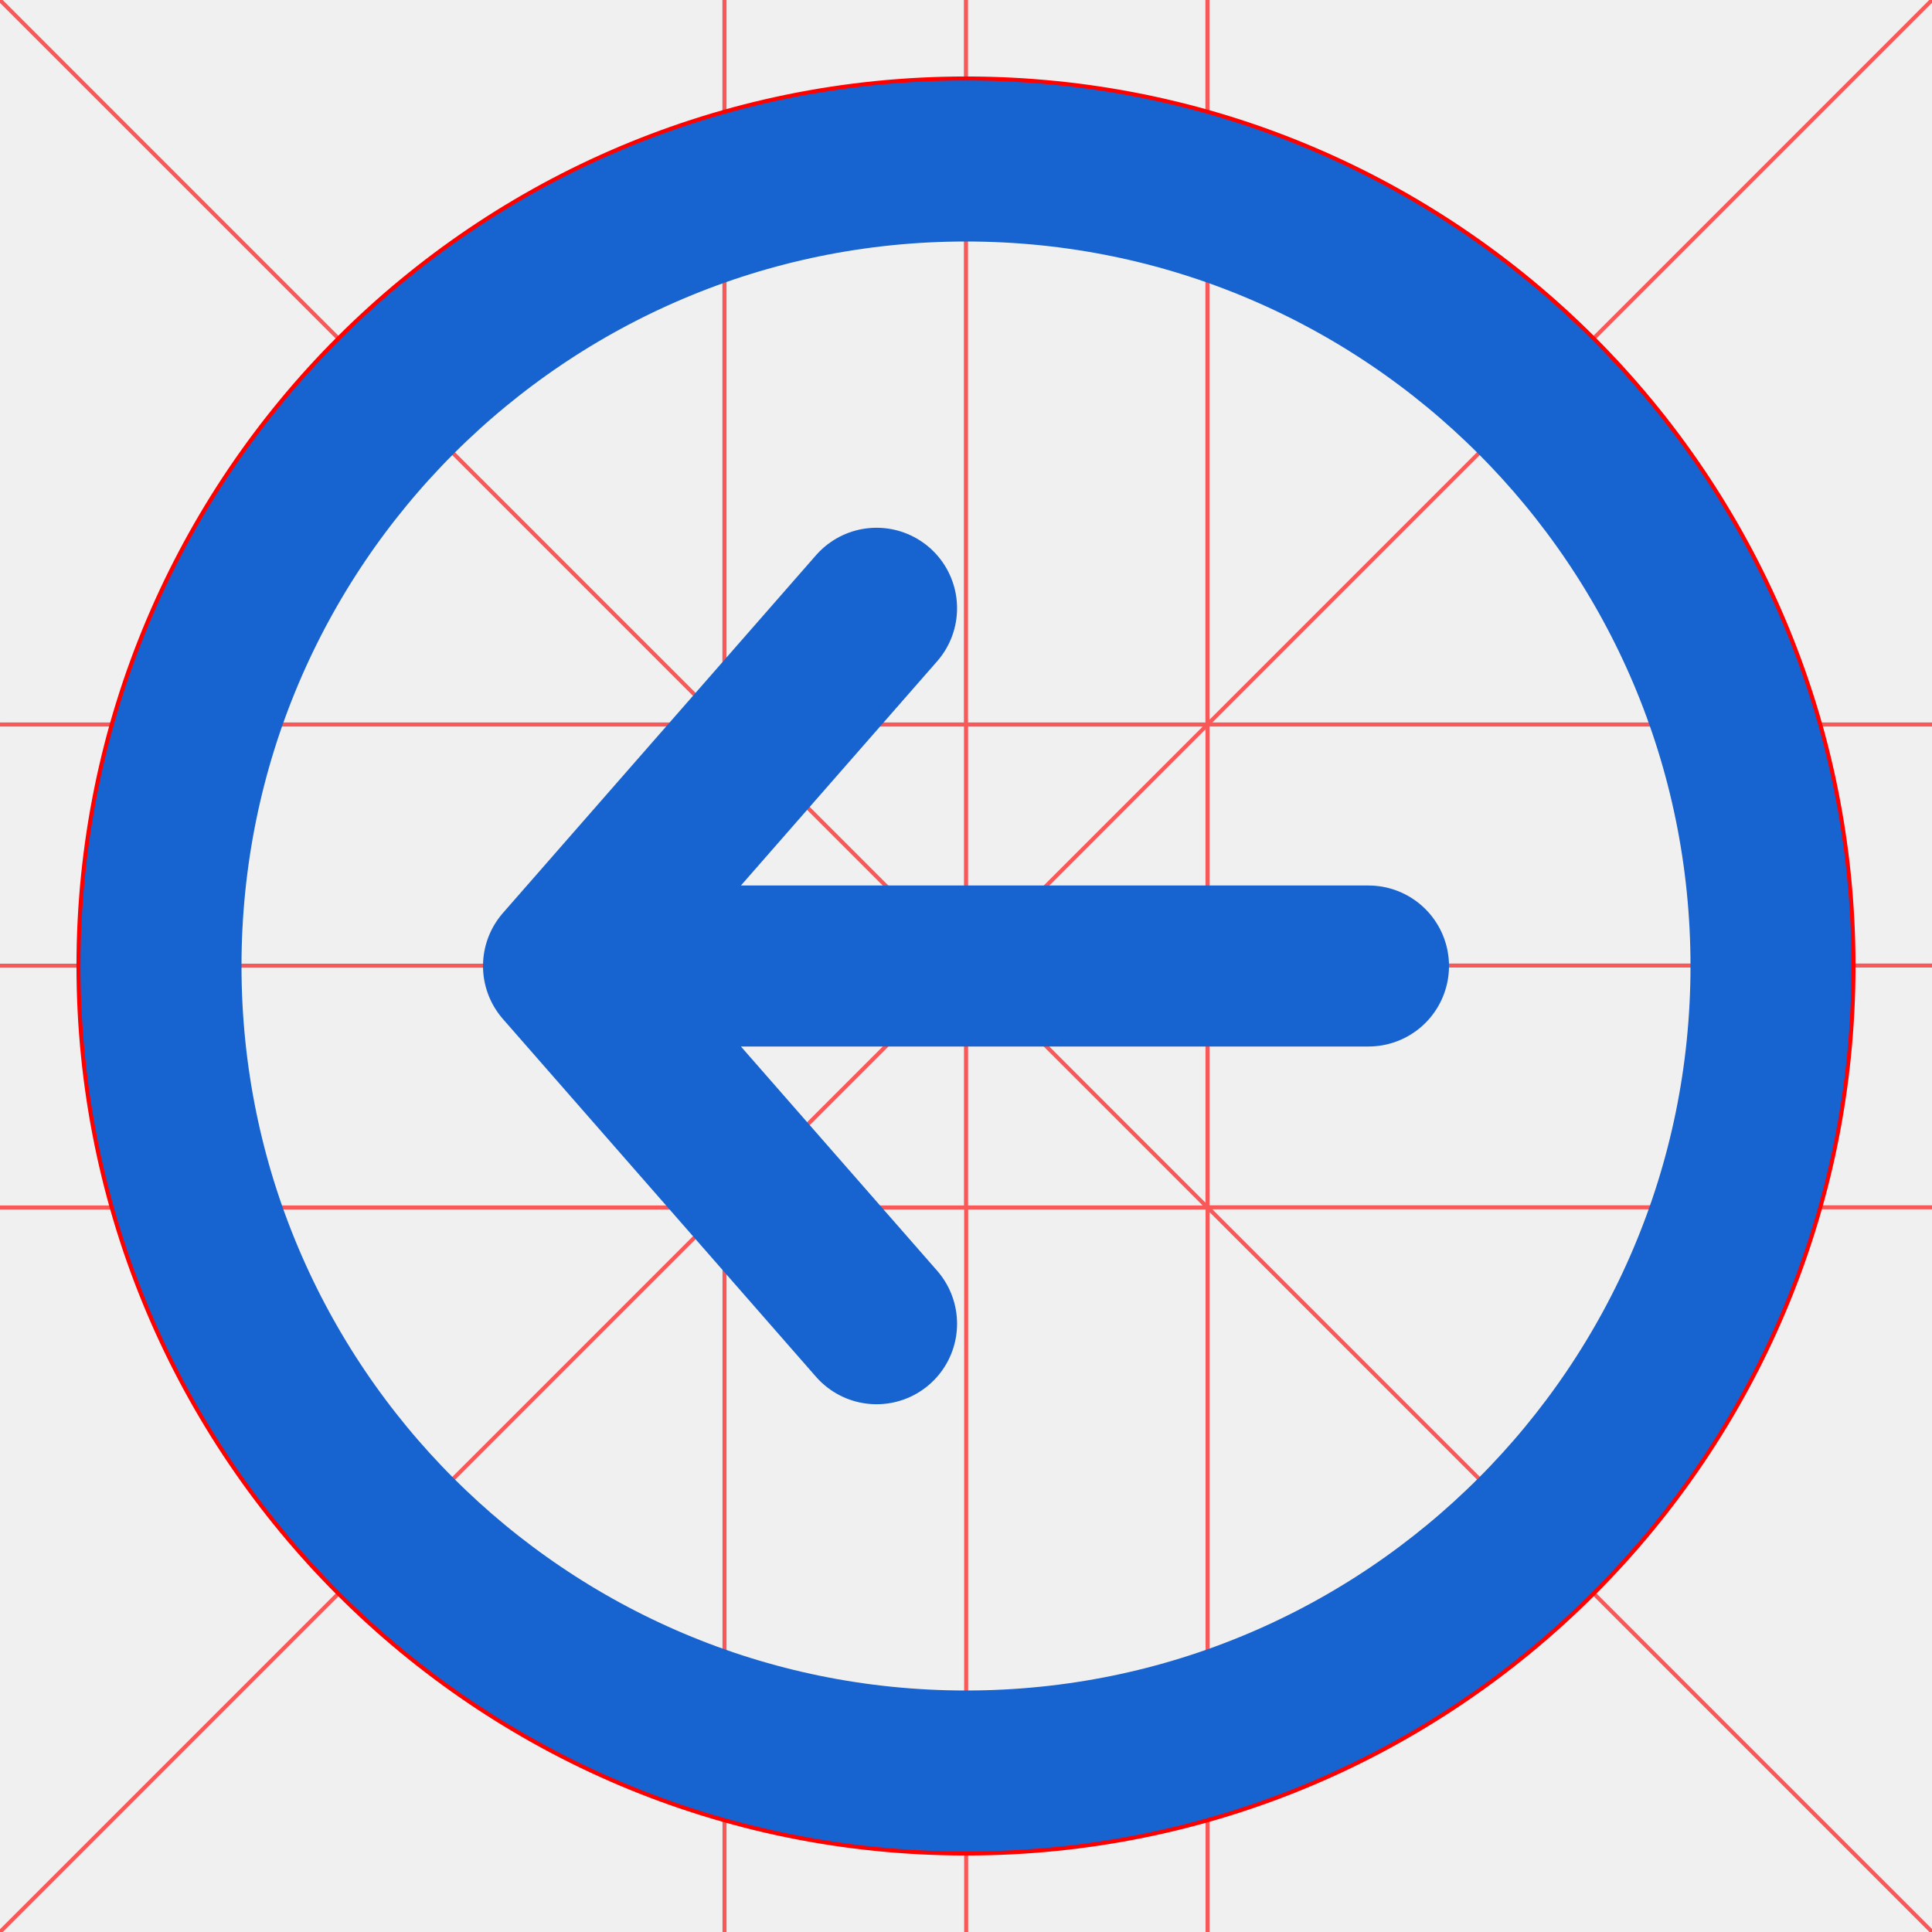
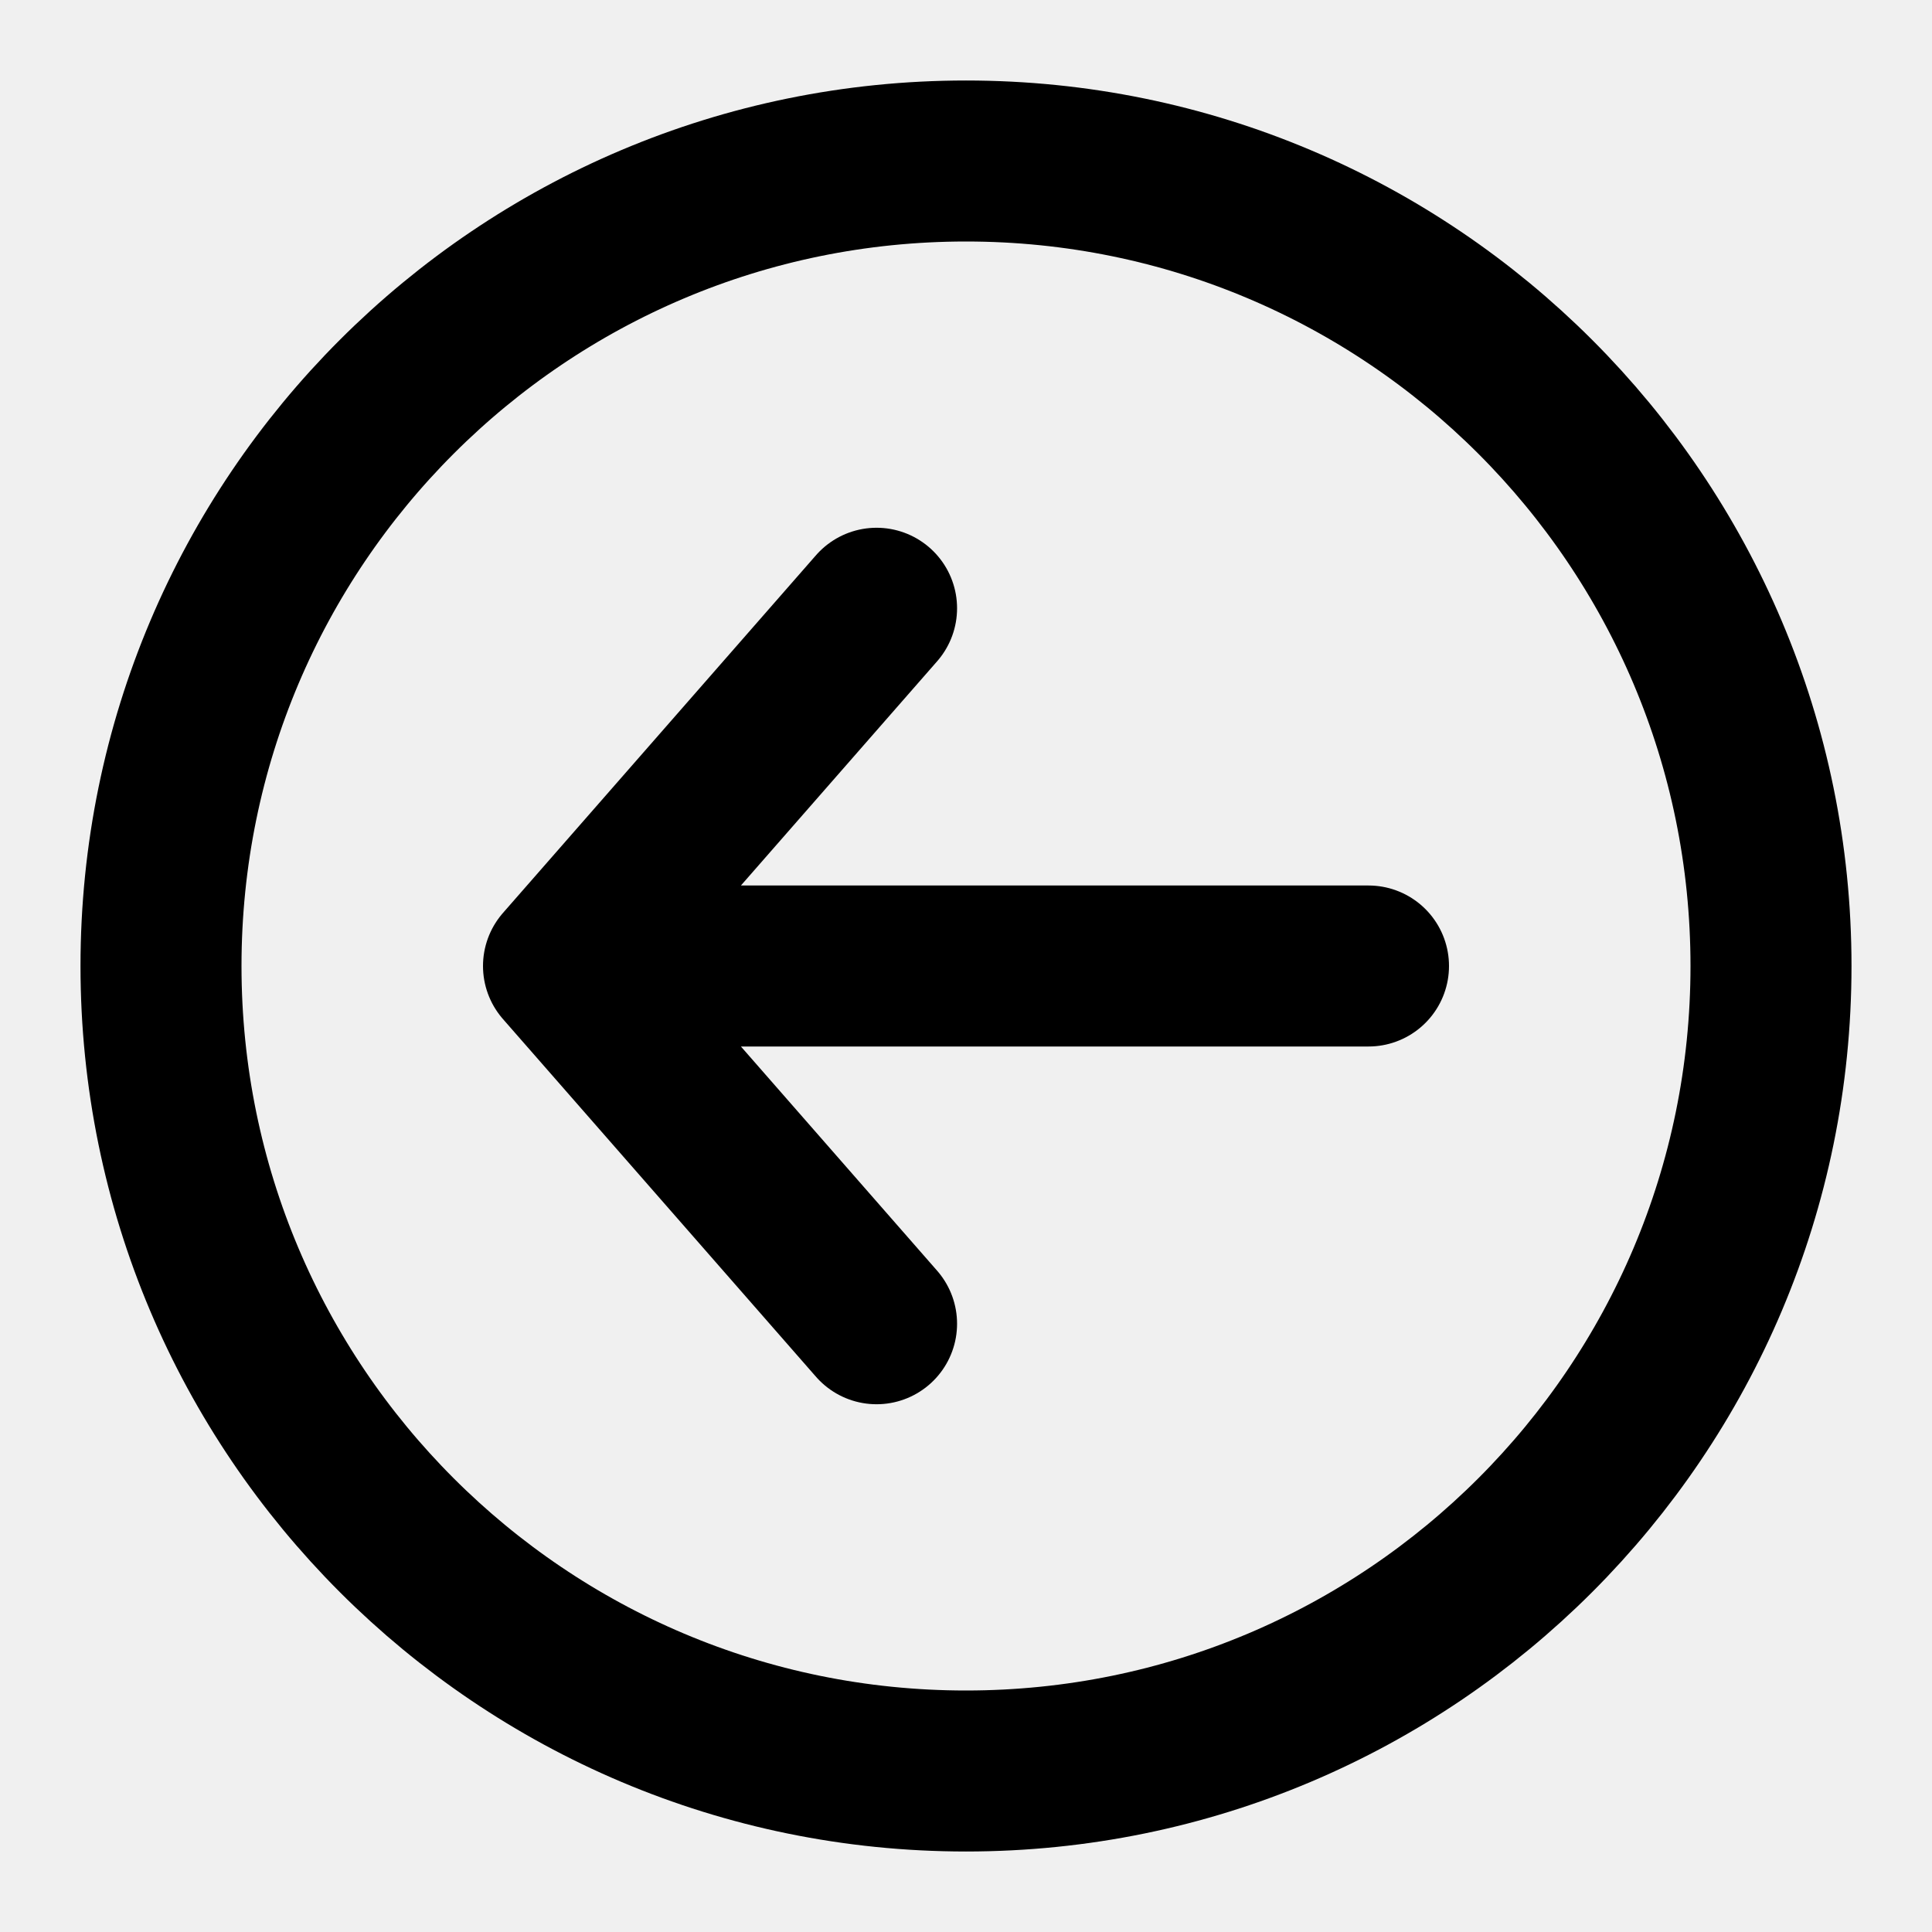
<svg xmlns="http://www.w3.org/2000/svg" fill="none" viewBox="0 0 24 24">
-   <g clip-path="url(#circle-arrow-left-a)">
-     <path fill="red" fill-opacity=".7" d="M15-.025A.026.026 0 0 1 15.025 0v8.94l8.957-8.957a.025.025 0 1 1 .035.035l-8.957 8.957h8.944A.026.026 0 0 1 24.03 9a.026.026 0 0 1-.025.025h-8.979v2.944h8.979a.026.026 0 0 1 .025.025.026.026 0 0 1-.025.025h-8.979v2.954h8.979a.026.026 0 0 1 .025.025.026.026 0 0 1-.025.025h-8.944l8.957 8.957a.025.025 0 0 1-.035.035l-8.957-8.957V24a.026.026 0 0 1-.025.025.026.026 0 0 1-.025-.025v-8.975h-2.949V24a.026.026 0 0 1-.025.025.026.026 0 0 1-.025-.025v-8.975H9.025V24A.026.026 0 0 1 9 24.025.026.026 0 0 1 8.975 24v-8.94l-8.957 8.957a.025.025 0 1 1-.035-.035l8.957-8.957H.005A.026.026 0 0 1-.021 15a.026.026 0 0 1 .025-.025h8.97v-2.954H.005a.026.026 0 0 1-.025-.025.026.026 0 0 1 .025-.025h8.97V9.025H.005A.026.026 0 0 1-.021 9a.026.026 0 0 1 .025-.025h8.935L-.018.018a.025.025 0 0 1 0-.035.025.025 0 0 1 .035 0l8.957 8.957V0A.026.026 0 0 1 9-.025.026.026 0 0 1 9.025 0v8.975h2.949V0A.026.026 0 0 1 12-.025.026.026 0 0 1 12.025 0v8.975h2.949V0A.026.026 0 0 1 15-.025m-5.939 15h2.914v-2.914zm2.965 0h2.914l-2.914-2.914zm2.949-.035v-2.919h-2.919zm-5.949 0 2.919-2.919h-2.919zm0-2.97h2.909L9.025 9.06zm3.04 0h2.909V9.06zm-.091-.03V9.025h-2.914zm.051 0 2.914-2.914h-2.914z" opacity=".9" />
-     <circle cx="12" cy="12" r="11" stroke="red" stroke-linecap="round" stroke-width=".1" />
-   </g>
-   <path stroke="#1763cf" stroke-linecap="round" stroke-width="2" d="M12 22c5.523 0 10-4.477 10-10S17.523 2 12 2 2 6.477 2 12s4.477 10 10 10Z" />
-   <path stroke="#1763cf" stroke-linecap="round" stroke-linejoin="round" stroke-width="2" d="M10.889 16.444 7 12l3.889-4.444M7 12h10" />
-   <defs>
-     <clipPath id="circle-arrow-left-a">
-       <path fill="#fff" d="M0 0h24v24H0z" />
-     </clipPath>
-   </defs>
+   <path stroke="currentColor" stroke-linecap="round" stroke-width="2" d="M12 22c5.523 0 10-4.477 10-10S17.523 2 12 2 2 6.477 2 12s4.477 10 10 10Z" />
+   <path stroke="currentColor" stroke-linecap="round" stroke-linejoin="round" stroke-width="2" d="M10.889 16.444 7 12l3.889-4.444M7 12h10" />
</svg>
